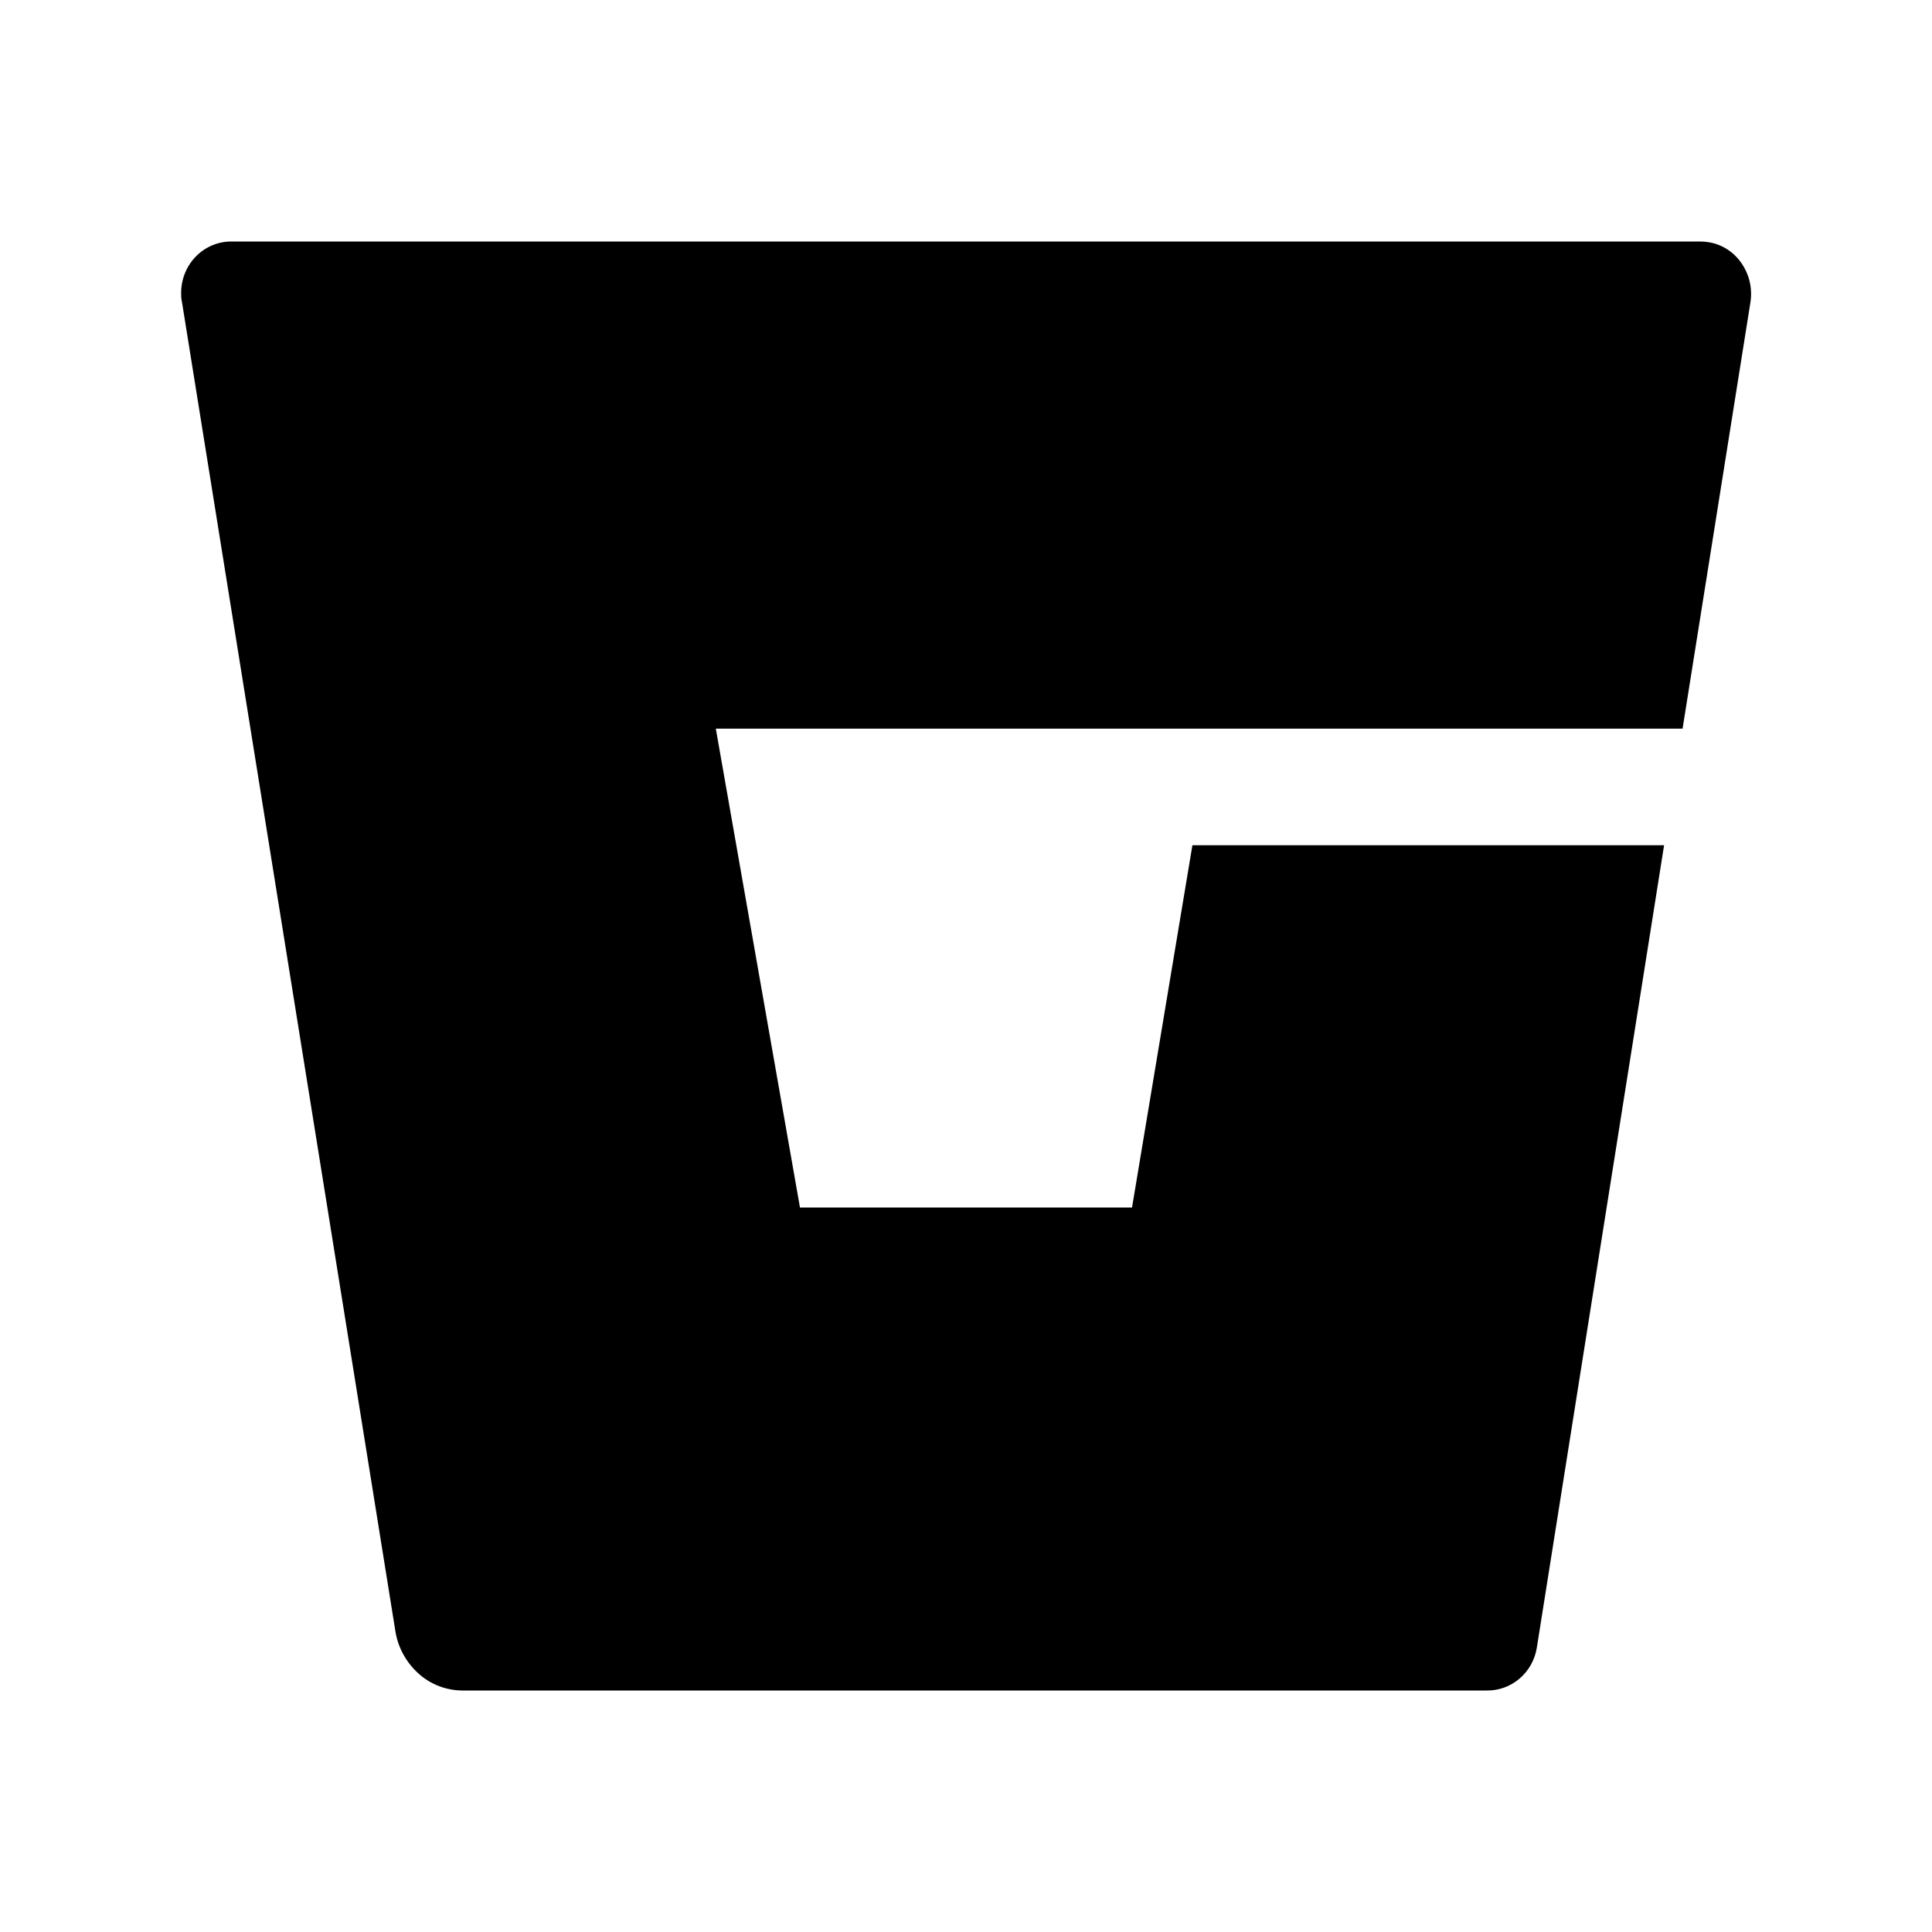
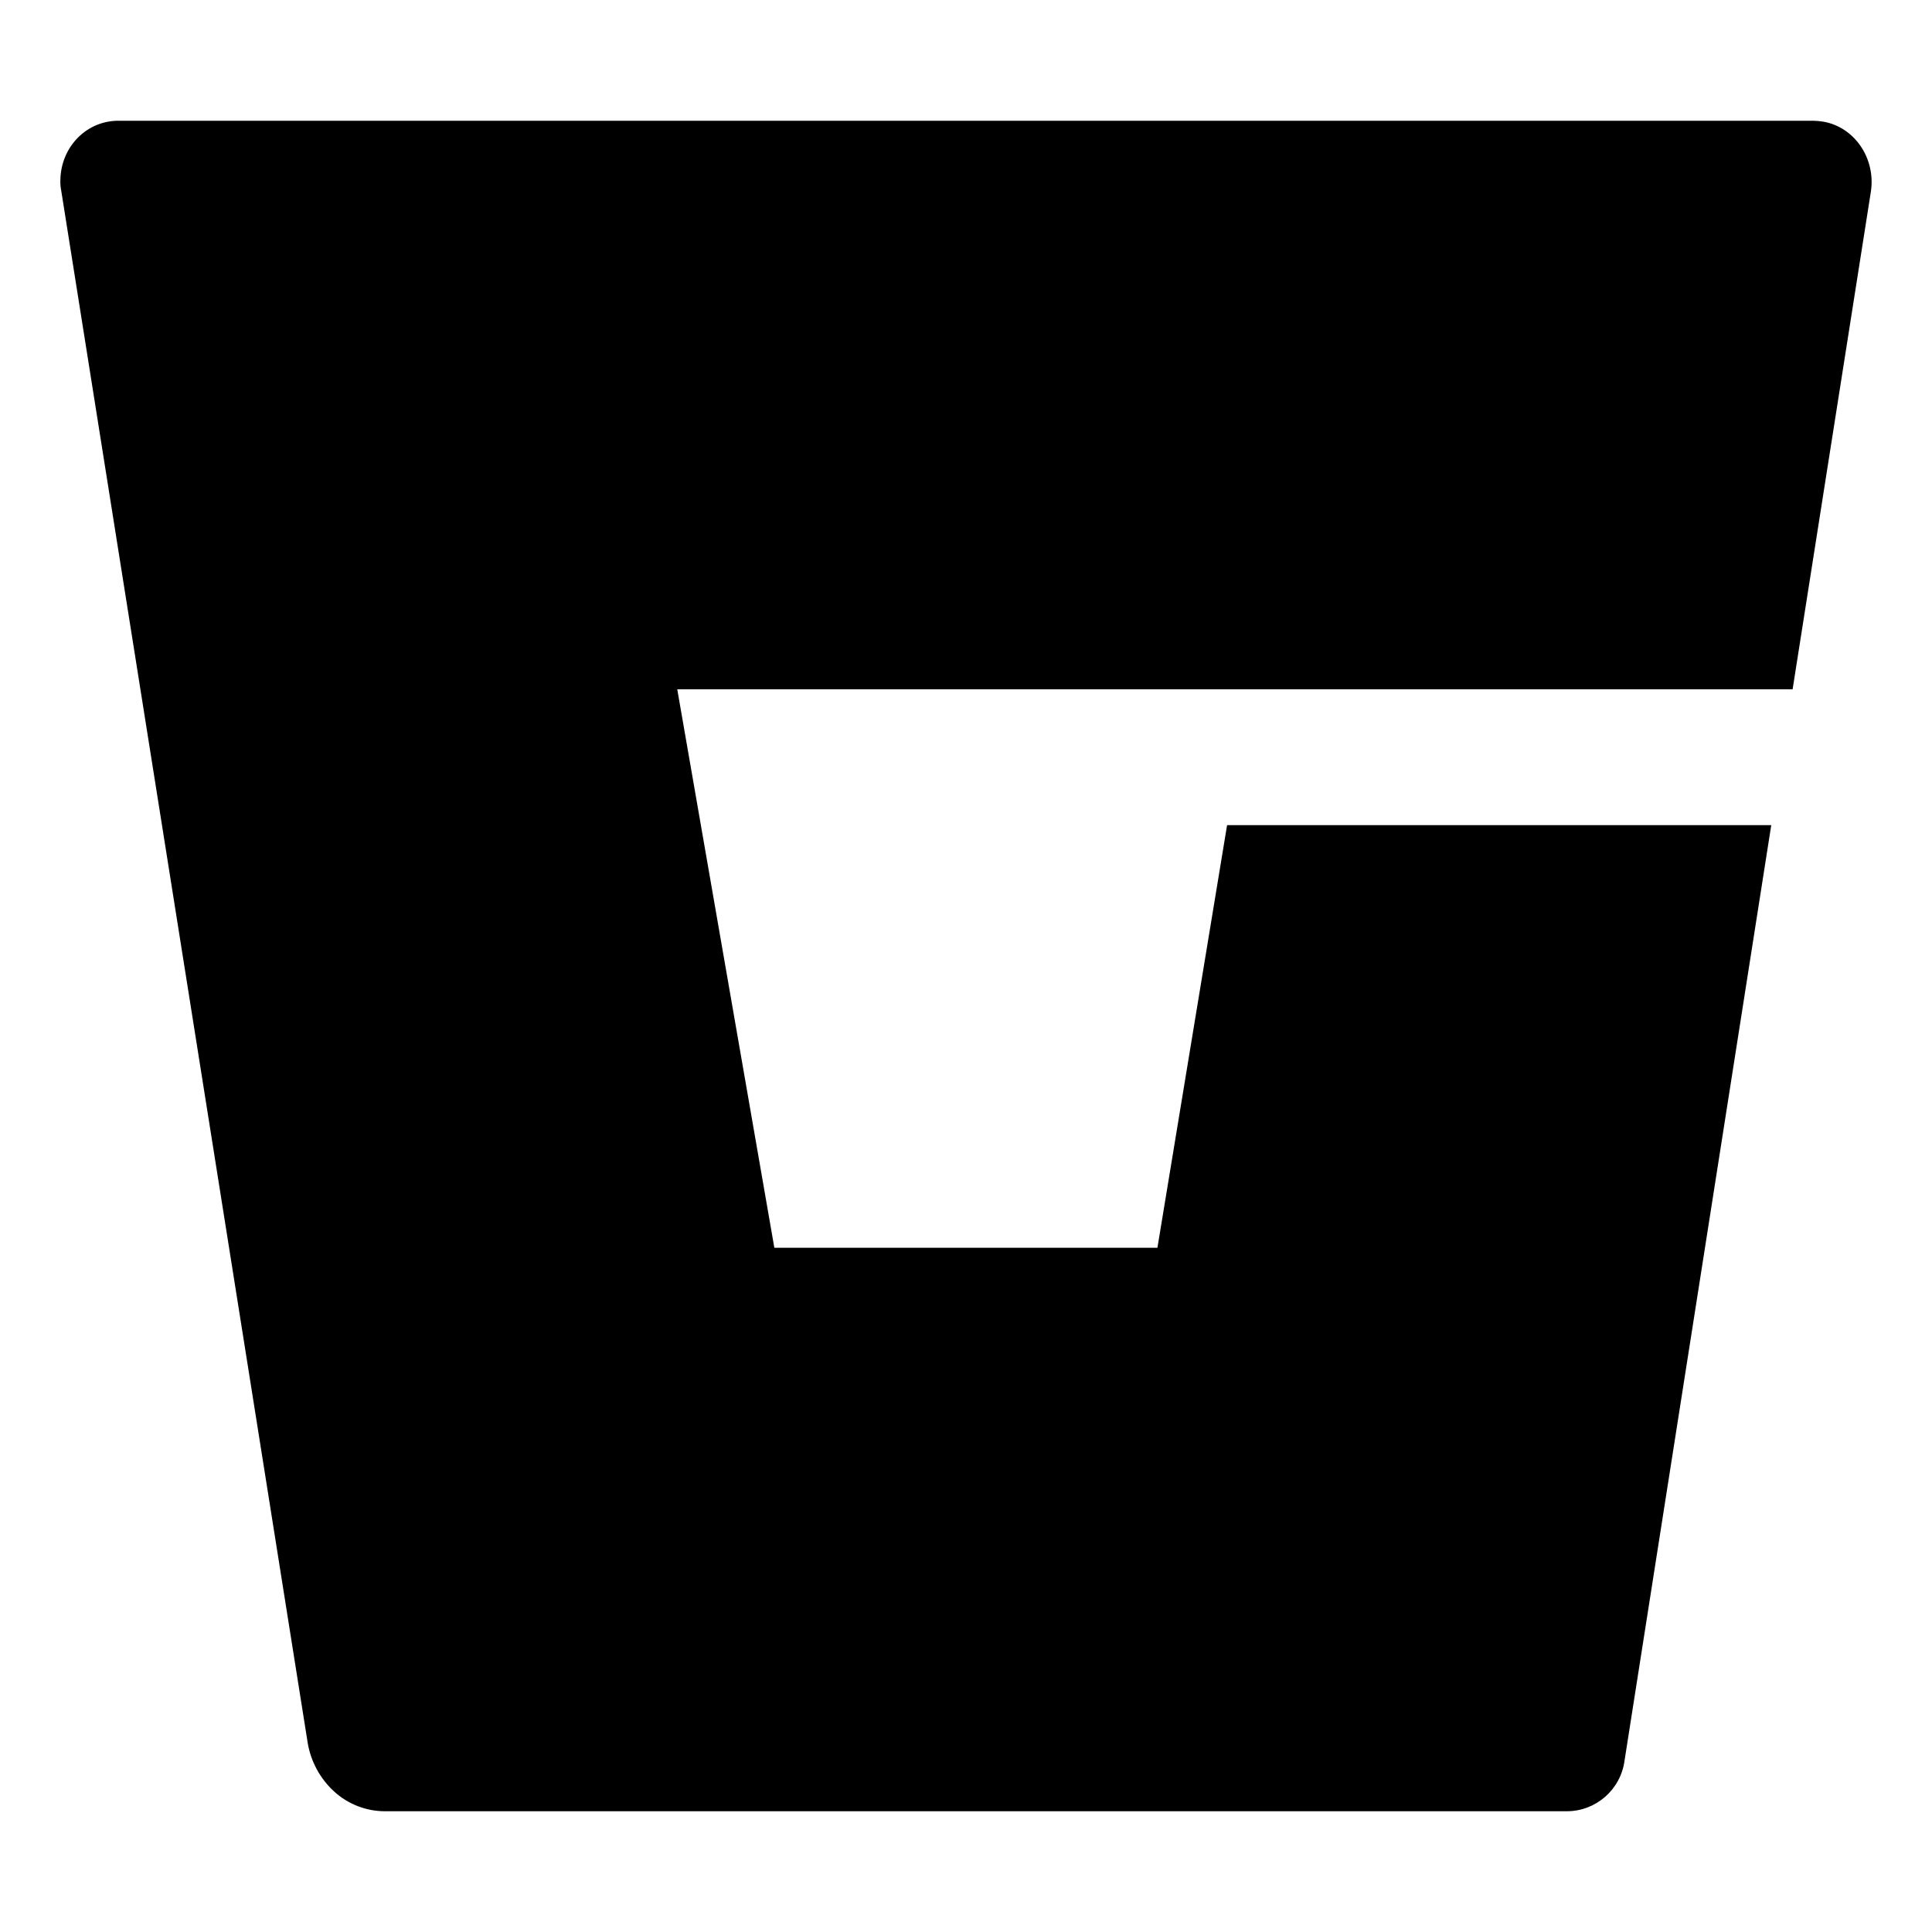
- <svg xmlns="http://www.w3.org/2000/svg" viewBox="0 0 512 512">
-   <path d="M452.9 64.2c-.7-.1-1.5-.2-2.2-.2H61.5c-7.4-.1-13.4 5.9-13.5 13.5 0 .8 0 1.6.2 2.4l56.6 352.5c.7 4.3 2.9 8.2 6.1 11.1 3.2 2.9 7.4 4.5 11.7 4.5H394c6.6.1 12.3-4.8 13.3-11.5L441 224H316l-16 96h-88l-22.3-126.9h256.2l18-113.1c1.1-7.5-3.8-14.6-11-15.8z" />
+ <svg xmlns="http://www.w3.org/2000/svg" class="ionicon" viewBox="0 0 512 512">
+   <path d="M483.13 32.23a19.65 19.65 0 00-2.54-.23h-449C23 31.88 16.12 38.88 16 47.75a11.44 11.44 0 00.23 2.8l65.3 411.25a22.52 22.52 0 007 12.95A20 20 0 00102 480h313.18a15.45 15.45 0 0015.34-13.42l38.88-247.91H325.19l-18.46 112H205.21l-25.73-148h295.58l20.76-132c1.27-8.75-4.38-17.04-12.69-18.44z" />
</svg>
